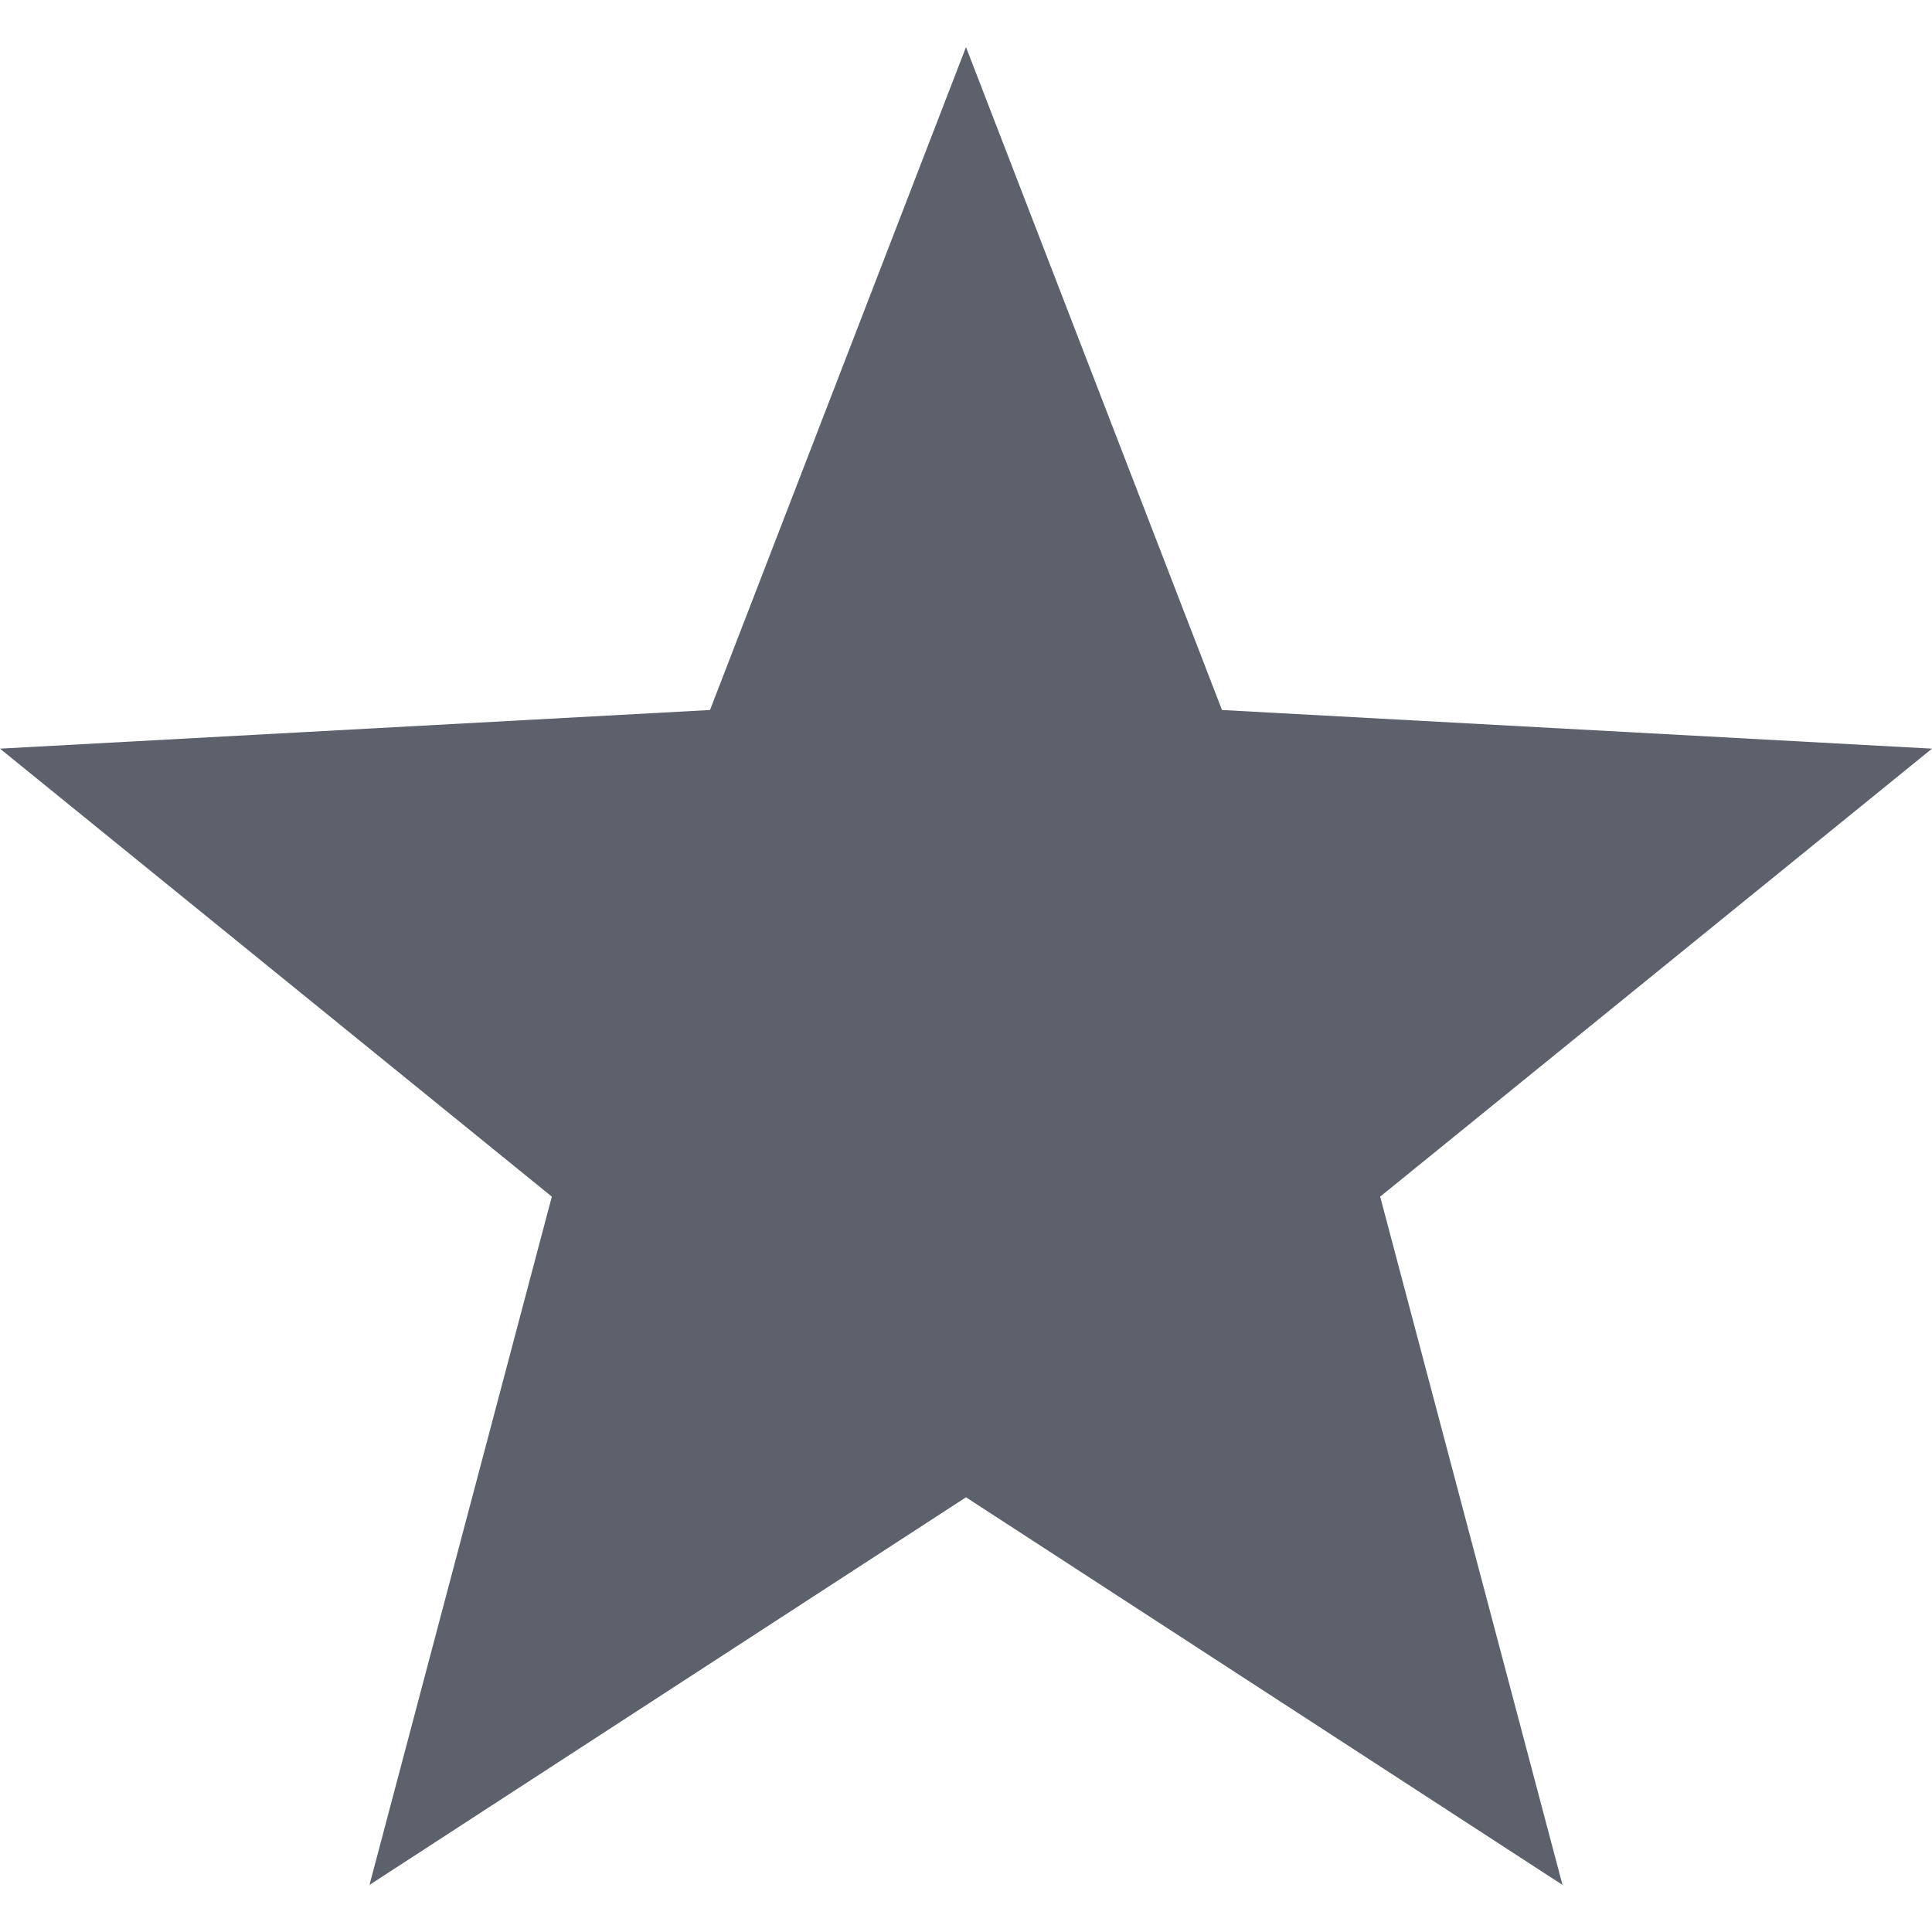
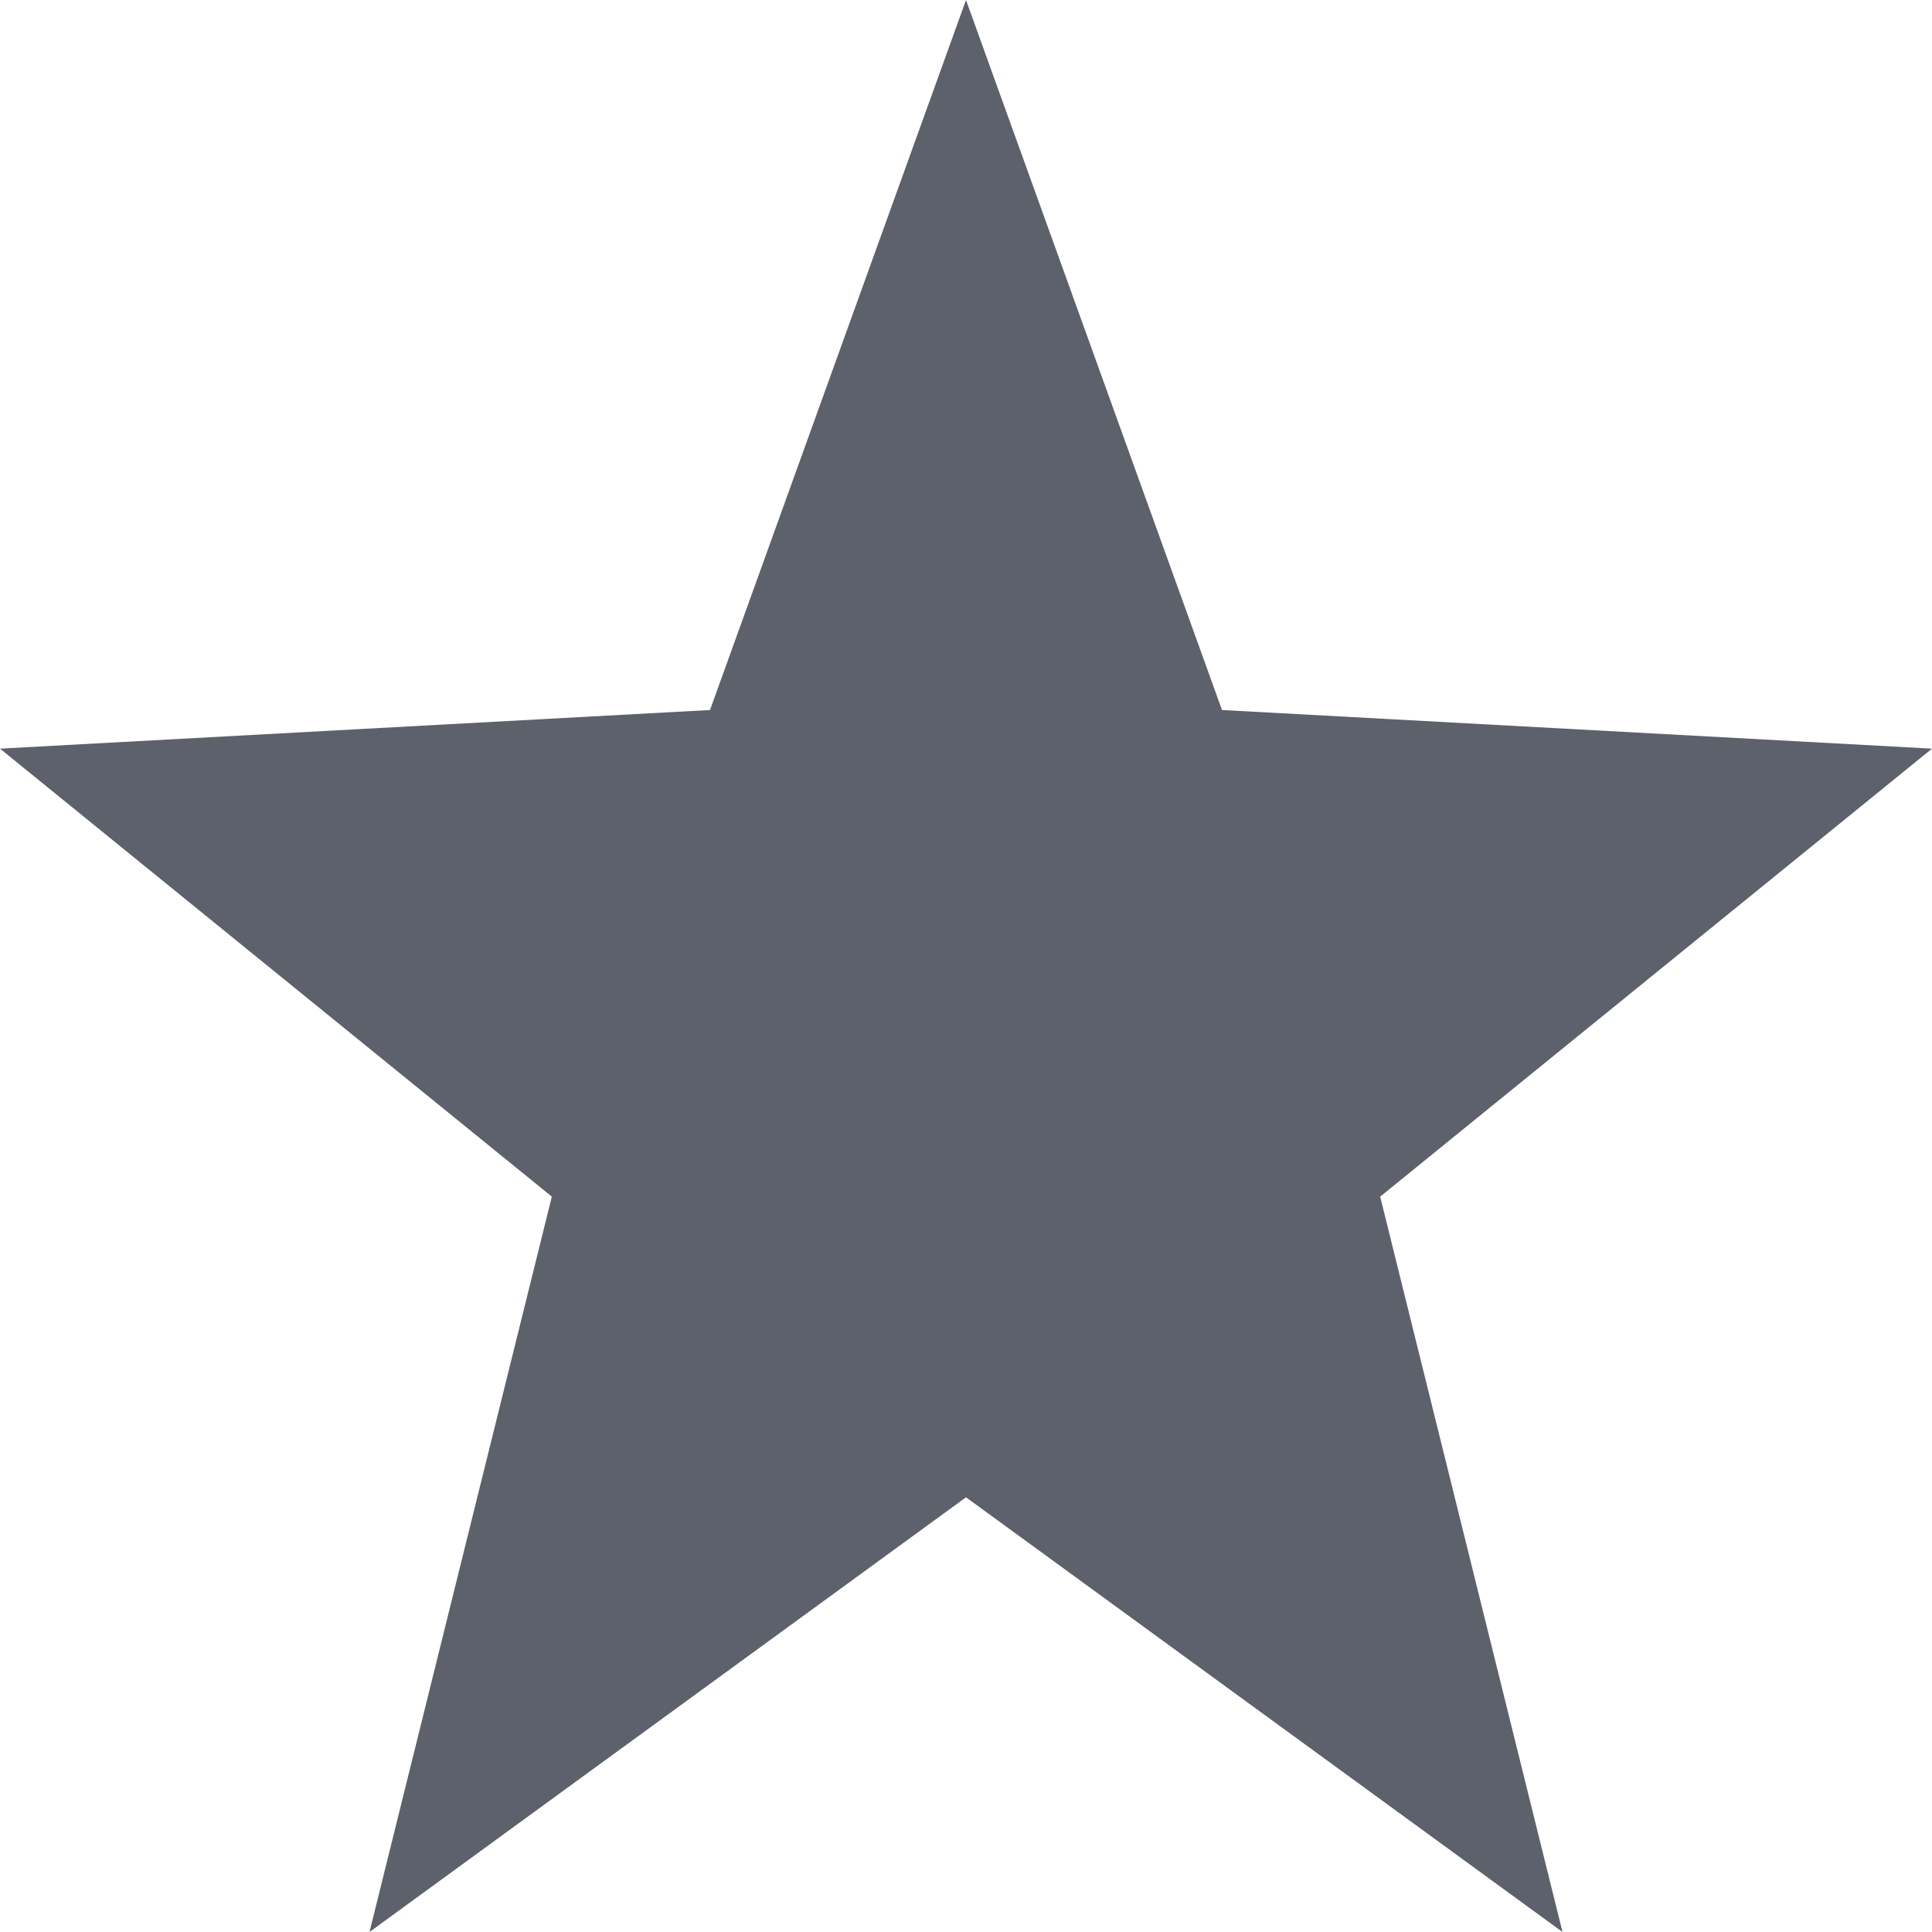
<svg xmlns="http://www.w3.org/2000/svg" width="16" height="16" version="1.1">
-   <path style="fill:#5c616c" d="M 8,0.39 5.88,5.88 0,6.2 4.57,9.91 3.06,15.61 8,12.4 12.94,15.61 11.43,9.91 16,6.2 10.12,5.88 Z" />
+   <path style="fill:#5c616c" d="M 8,0 5.88,5.88 0,6.2 4.57,9.91 3.06,16 8,12.4 12.94,16 11.43,9.91 16,6.2 10.12,5.88 Z" />
</svg>
